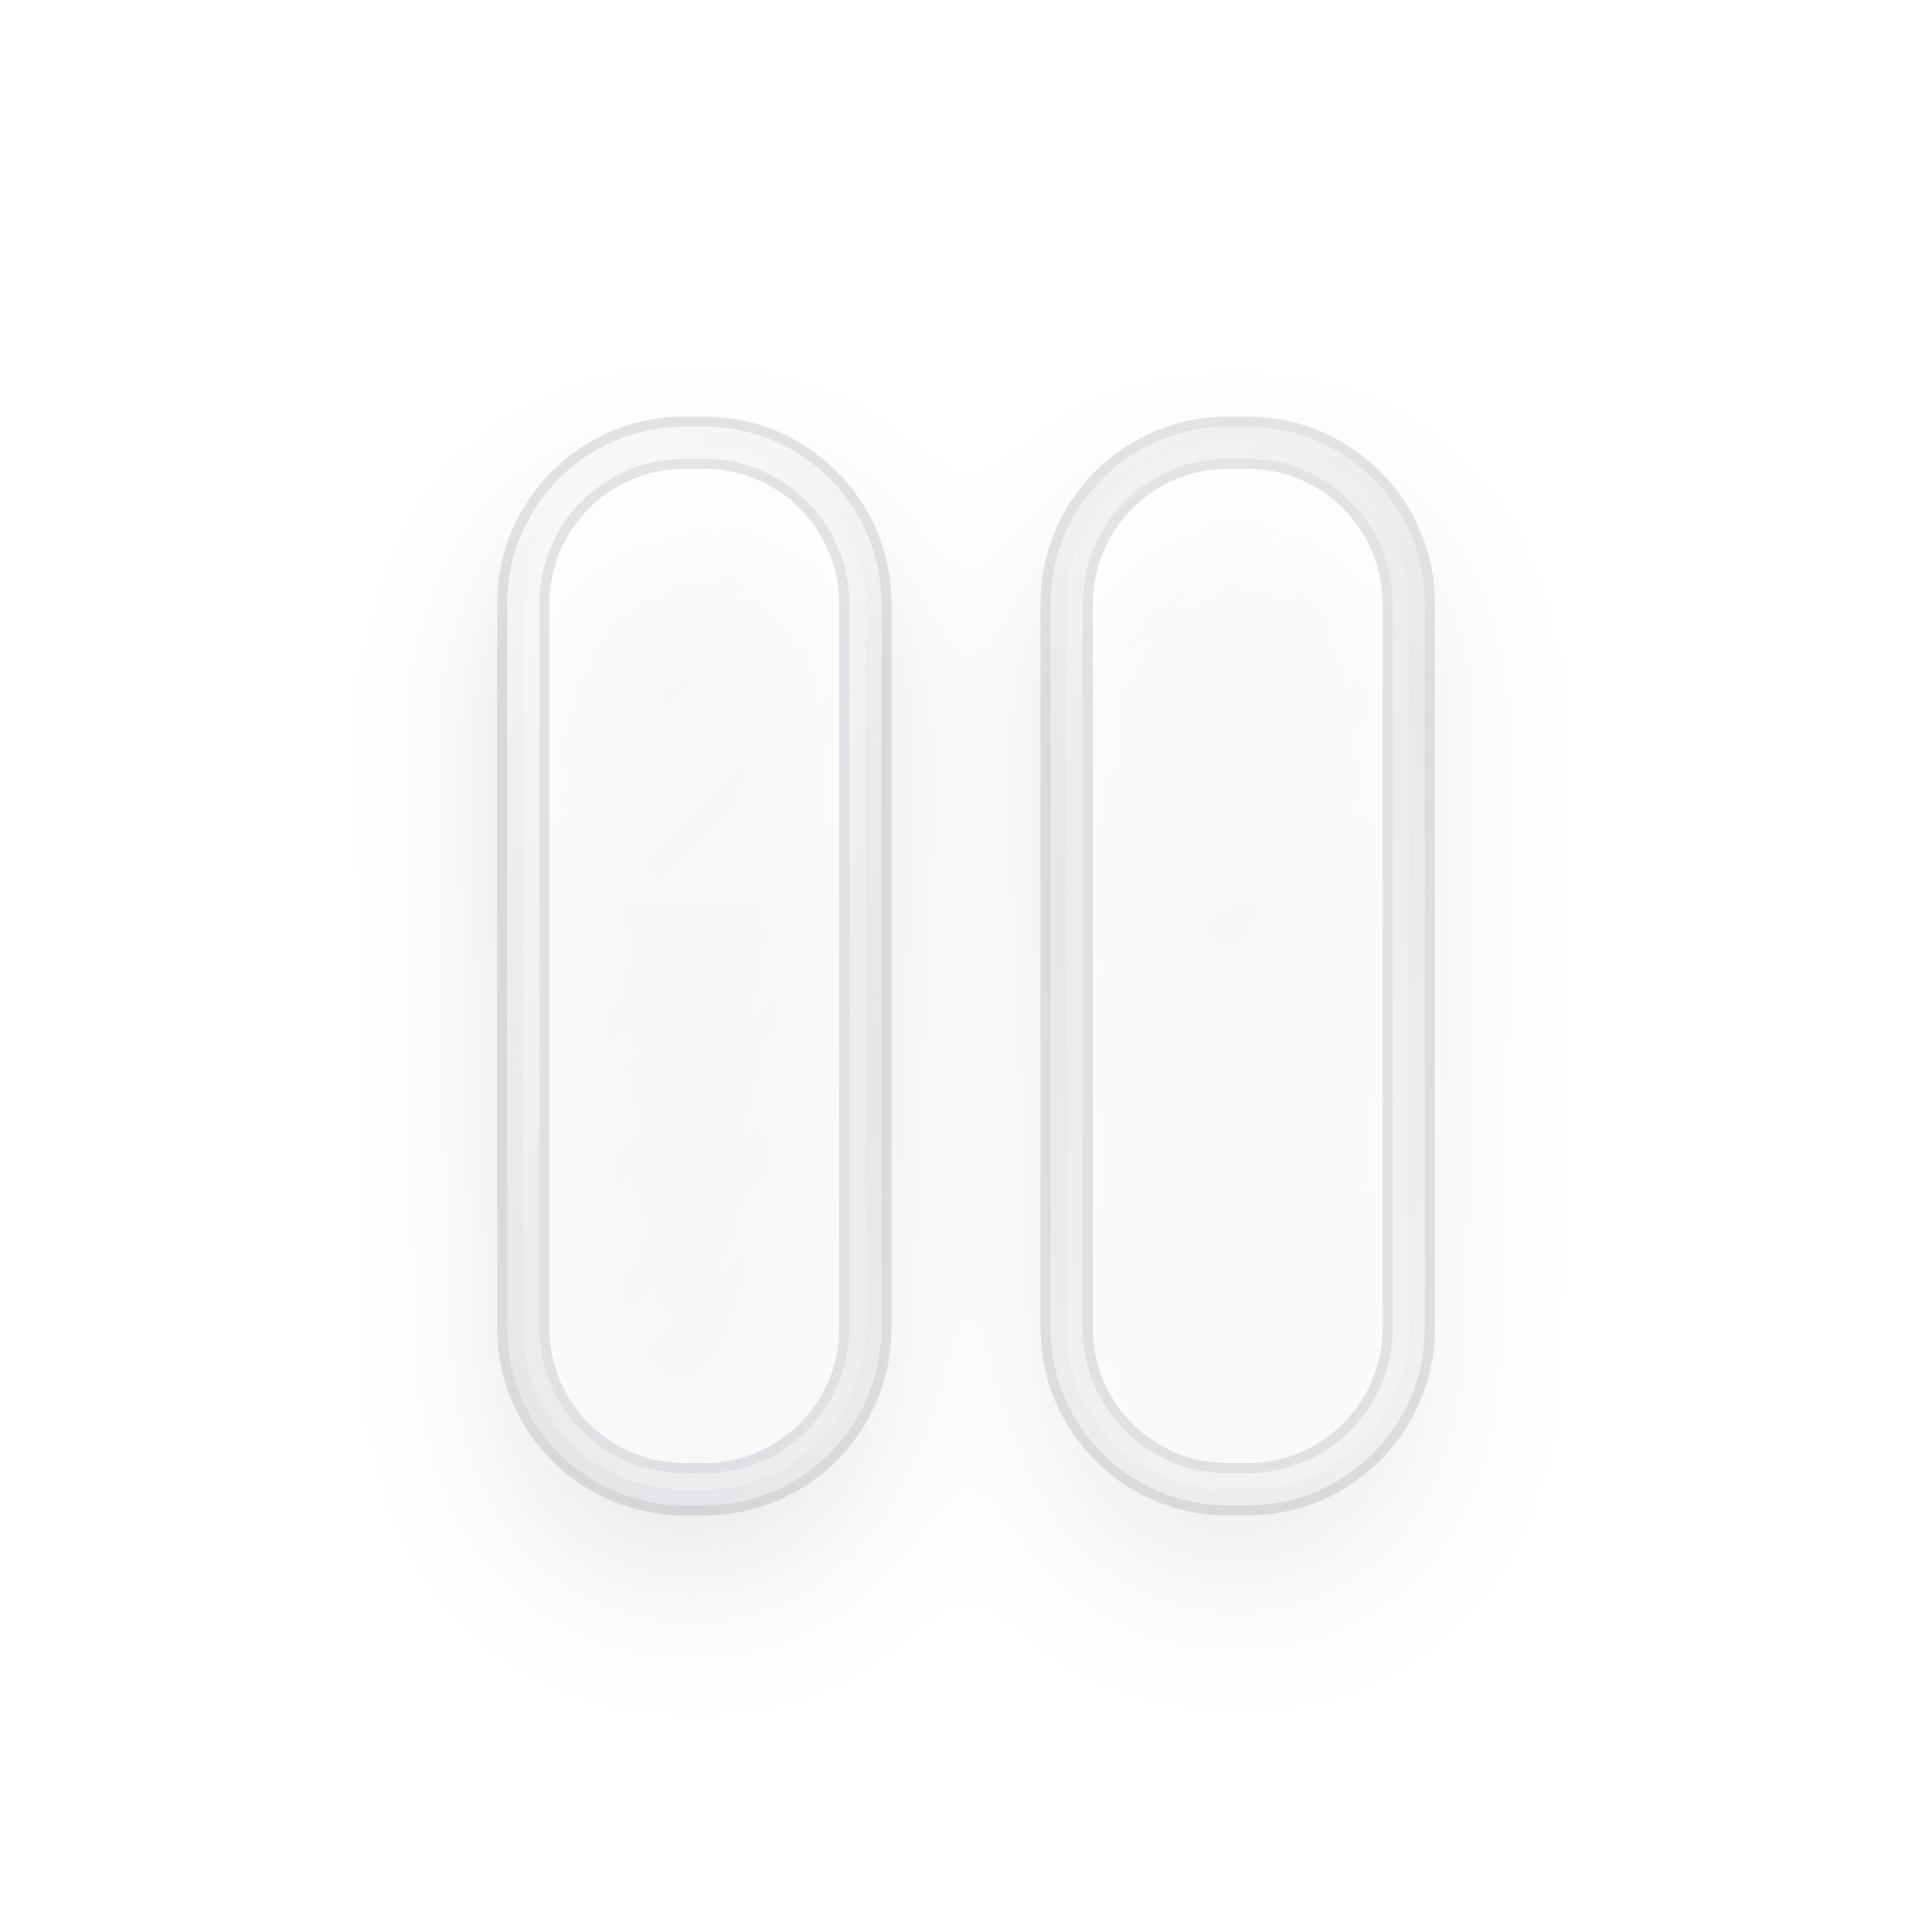
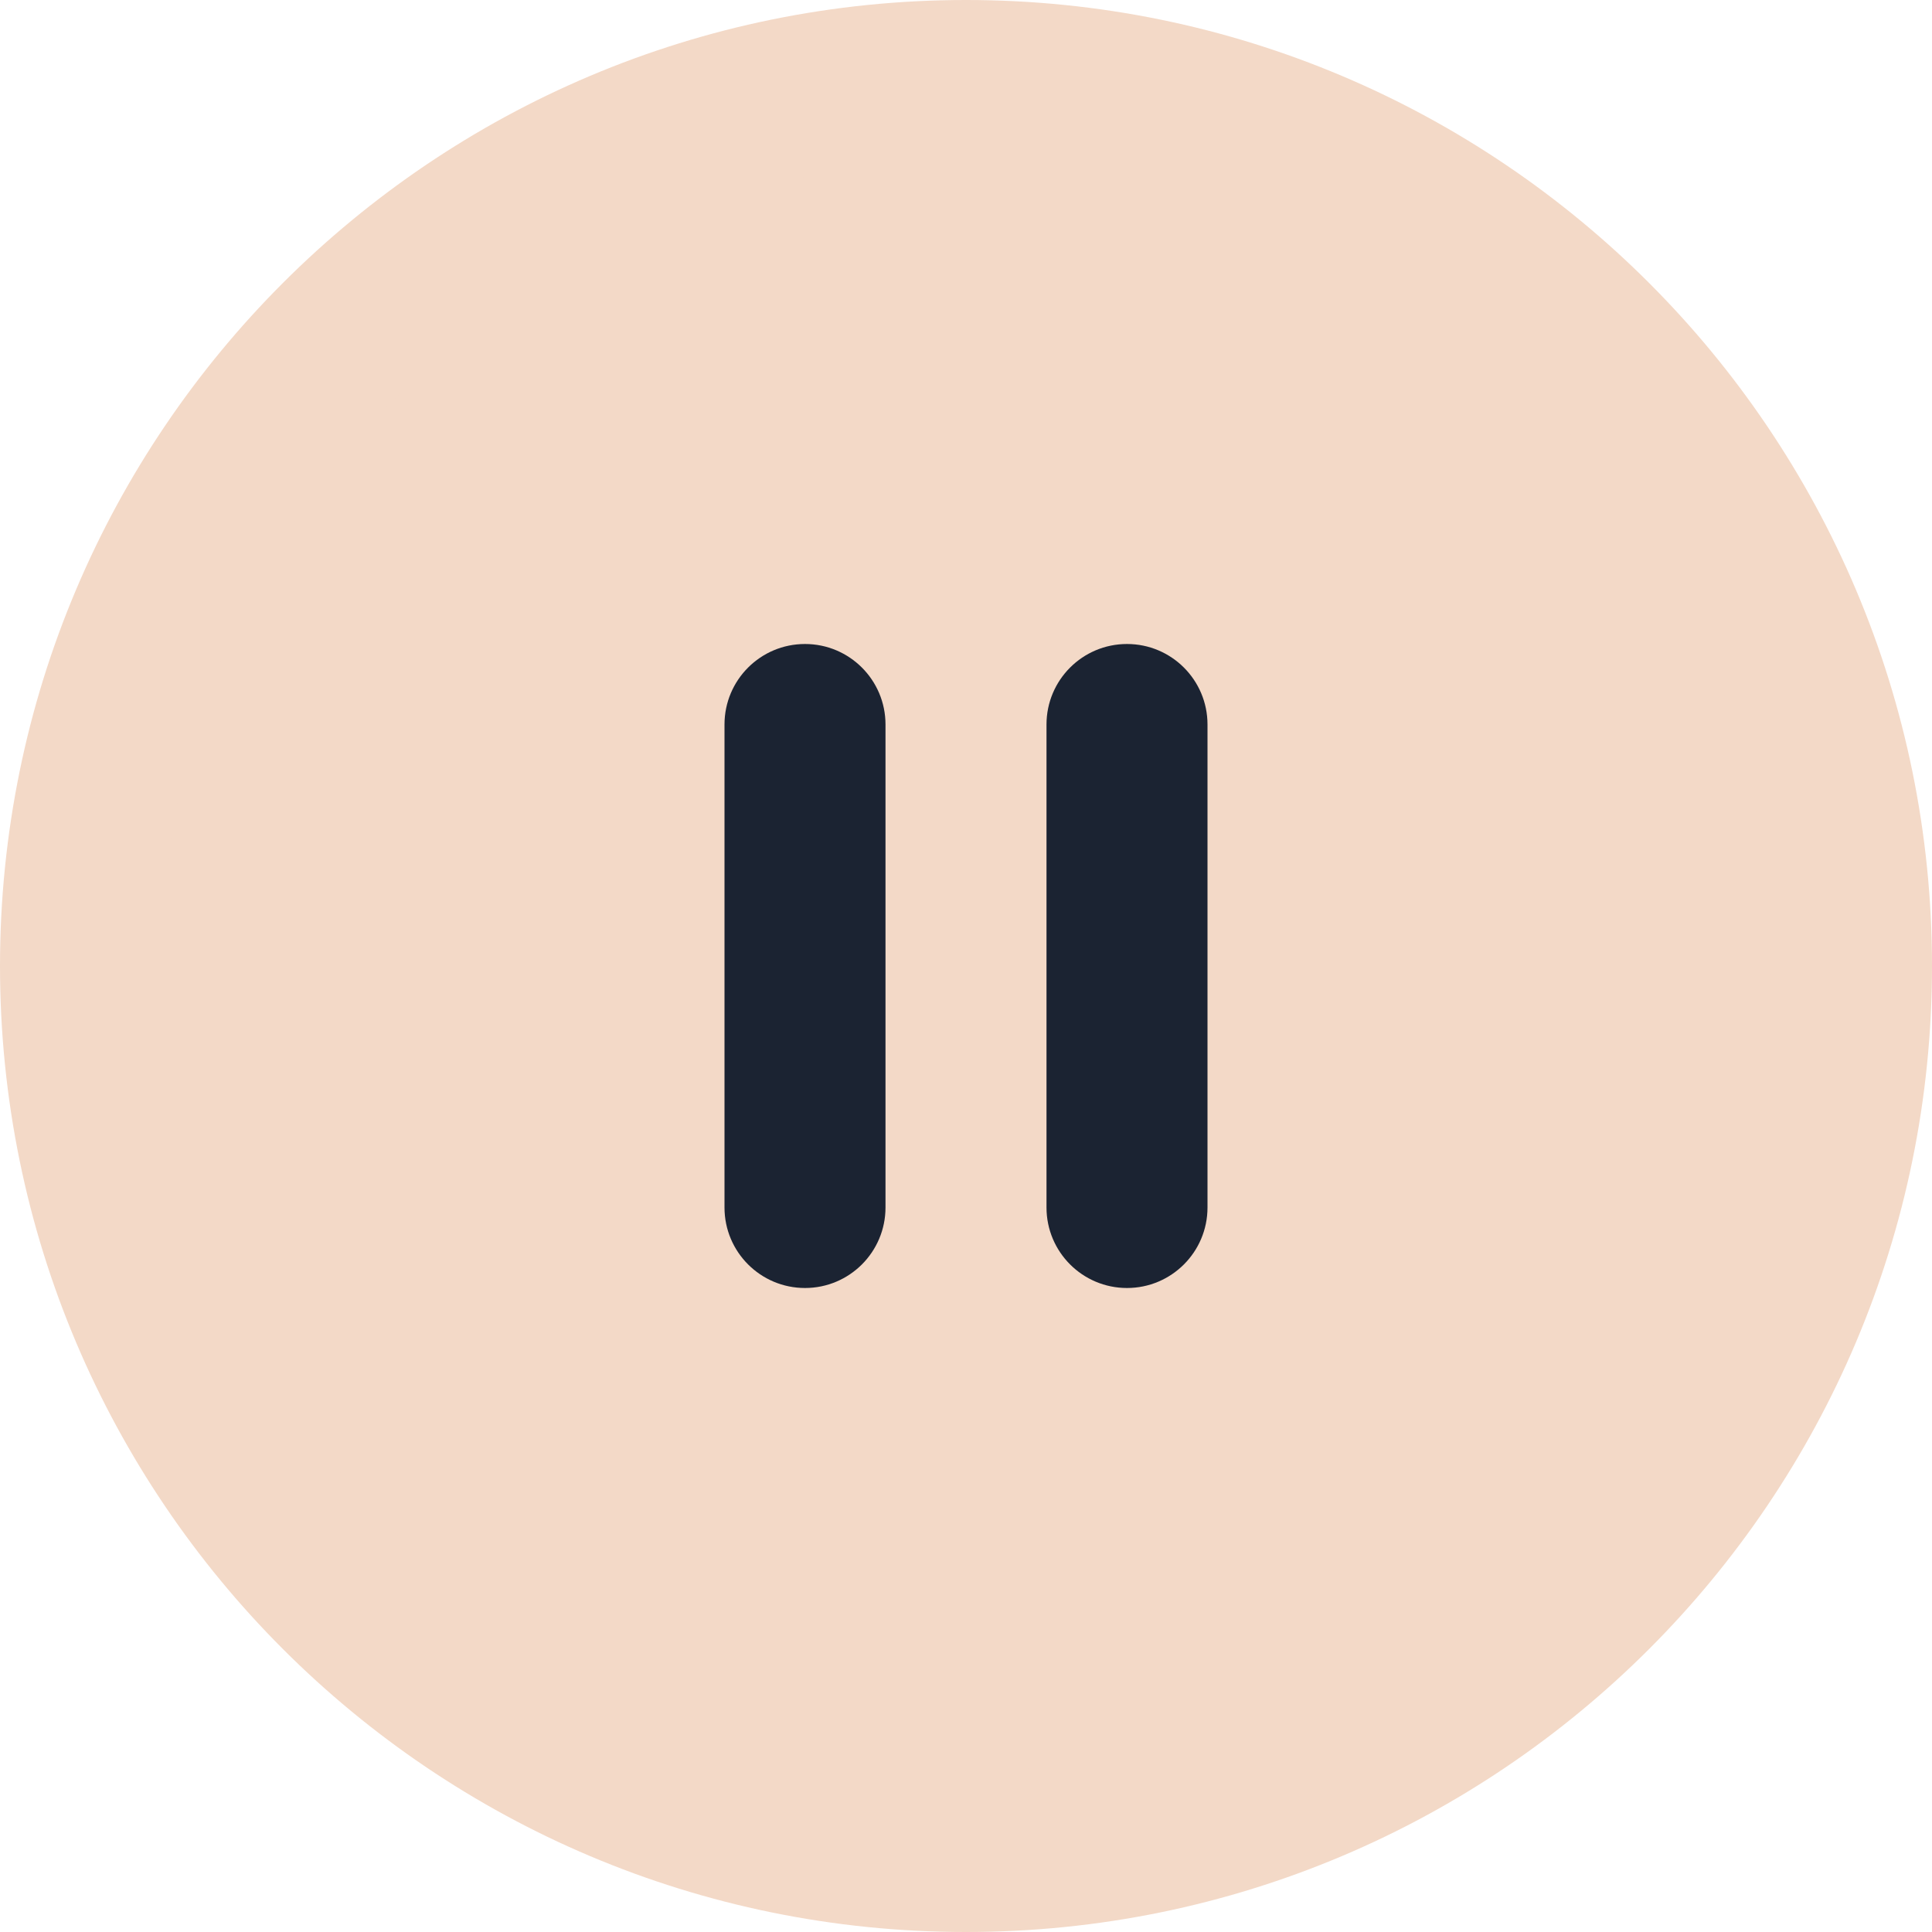
- <svg xmlns="http://www.w3.org/2000/svg" width="96" height="96" viewBox="0 0 96 96" role="img" aria-label="Pause">
-   <defs>
-     <linearGradient id="fill" x1="0" y1="0" x2="96" y2="96" gradientUnits="userSpaceOnUse">
-       <stop offset="0" stop-color="#ffffff" stop-opacity="0.78" />
-       <stop offset="0.55" stop-color="#ffffff" stop-opacity="0.34" />
-       <stop offset="1" stop-color="#ffffff" stop-opacity="0.18" />
-     </linearGradient>
-     <linearGradient id="rim" x1="10" y1="8" x2="86" y2="90" gradientUnits="userSpaceOnUse">
-       <stop offset="0" stop-color="#ffffff" stop-opacity="1" />
-       <stop offset="0.5" stop-color="#ffffff" stop-opacity="0.35" />
-       <stop offset="1" stop-color="#ffffff" stop-opacity="0.75" />
-     </linearGradient>
-     <linearGradient id="glare" x1="0" y1="0" x2="0" y2="1">
-       <stop offset="0" stop-color="#ffffff" stop-opacity="0.65" />
-       <stop offset="1" stop-color="#ffffff" stop-opacity="0" />
-     </linearGradient>
-     <filter id="shadow" x="-30%" y="-30%" width="160%" height="170%" color-interpolation-filters="sRGB">
-       <feDropShadow dx="0" dy="4" stdDeviation="4" flood-color="#1b2332" flood-opacity="0.28" />
-     </filter>
-   </defs>
-   <defs>
-     <clipPath id="clip">
-       <rect x="26" y="22" width="17" height="52" rx="8" />
-       <rect x="53" y="22" width="17" height="52" rx="8" />
-     </clipPath>
-   </defs>
-   <g filter="url(#shadow)">
-     <g fill="url(#fill)">
-       <rect x="26" y="22" width="17" height="52" rx="8" />
-       <rect x="53" y="22" width="17" height="52" rx="8" />
-     </g>
-   </g>
-   <g clip-path="url(#clip)">
-     <ellipse cx="44" cy="26" rx="44" ry="26" fill="url(#glare)" opacity="0.7" />
-   </g>
-   <g fill="none" stroke="#1b2332" stroke-opacity="0.12" stroke-width="2.6" stroke-linejoin="round">
-     <rect x="26" y="22" width="17" height="52" rx="8" />
-     <rect x="53" y="22" width="17" height="52" rx="8" />
-   </g>
-   <g fill="none" stroke="url(#rim)" stroke-width="1.6" stroke-linejoin="round">
-     <rect x="26" y="22" width="17" height="52" rx="8" />
-     <rect x="53" y="22" width="17" height="52" rx="8" />
-   </g>
+ <svg xmlns="http://www.w3.org/2000/svg" width="24" height="24" viewBox="0 0 24 24" fill="none" stroke="#F3D9C7" stroke-width="2" stroke-linecap="round" stroke-linejoin="round">
+   <circle cx="12" cy="12" r="11" fill="#F3D9C7" stroke="#F3D9C7" />
+   <rect x="9" y="8" width="2" height="8" rx="1" fill="#1b2332" stroke="none" />
+   <rect x="13" y="8" width="2" height="8" rx="1" fill="#1b2332" stroke="none" />
</svg>
